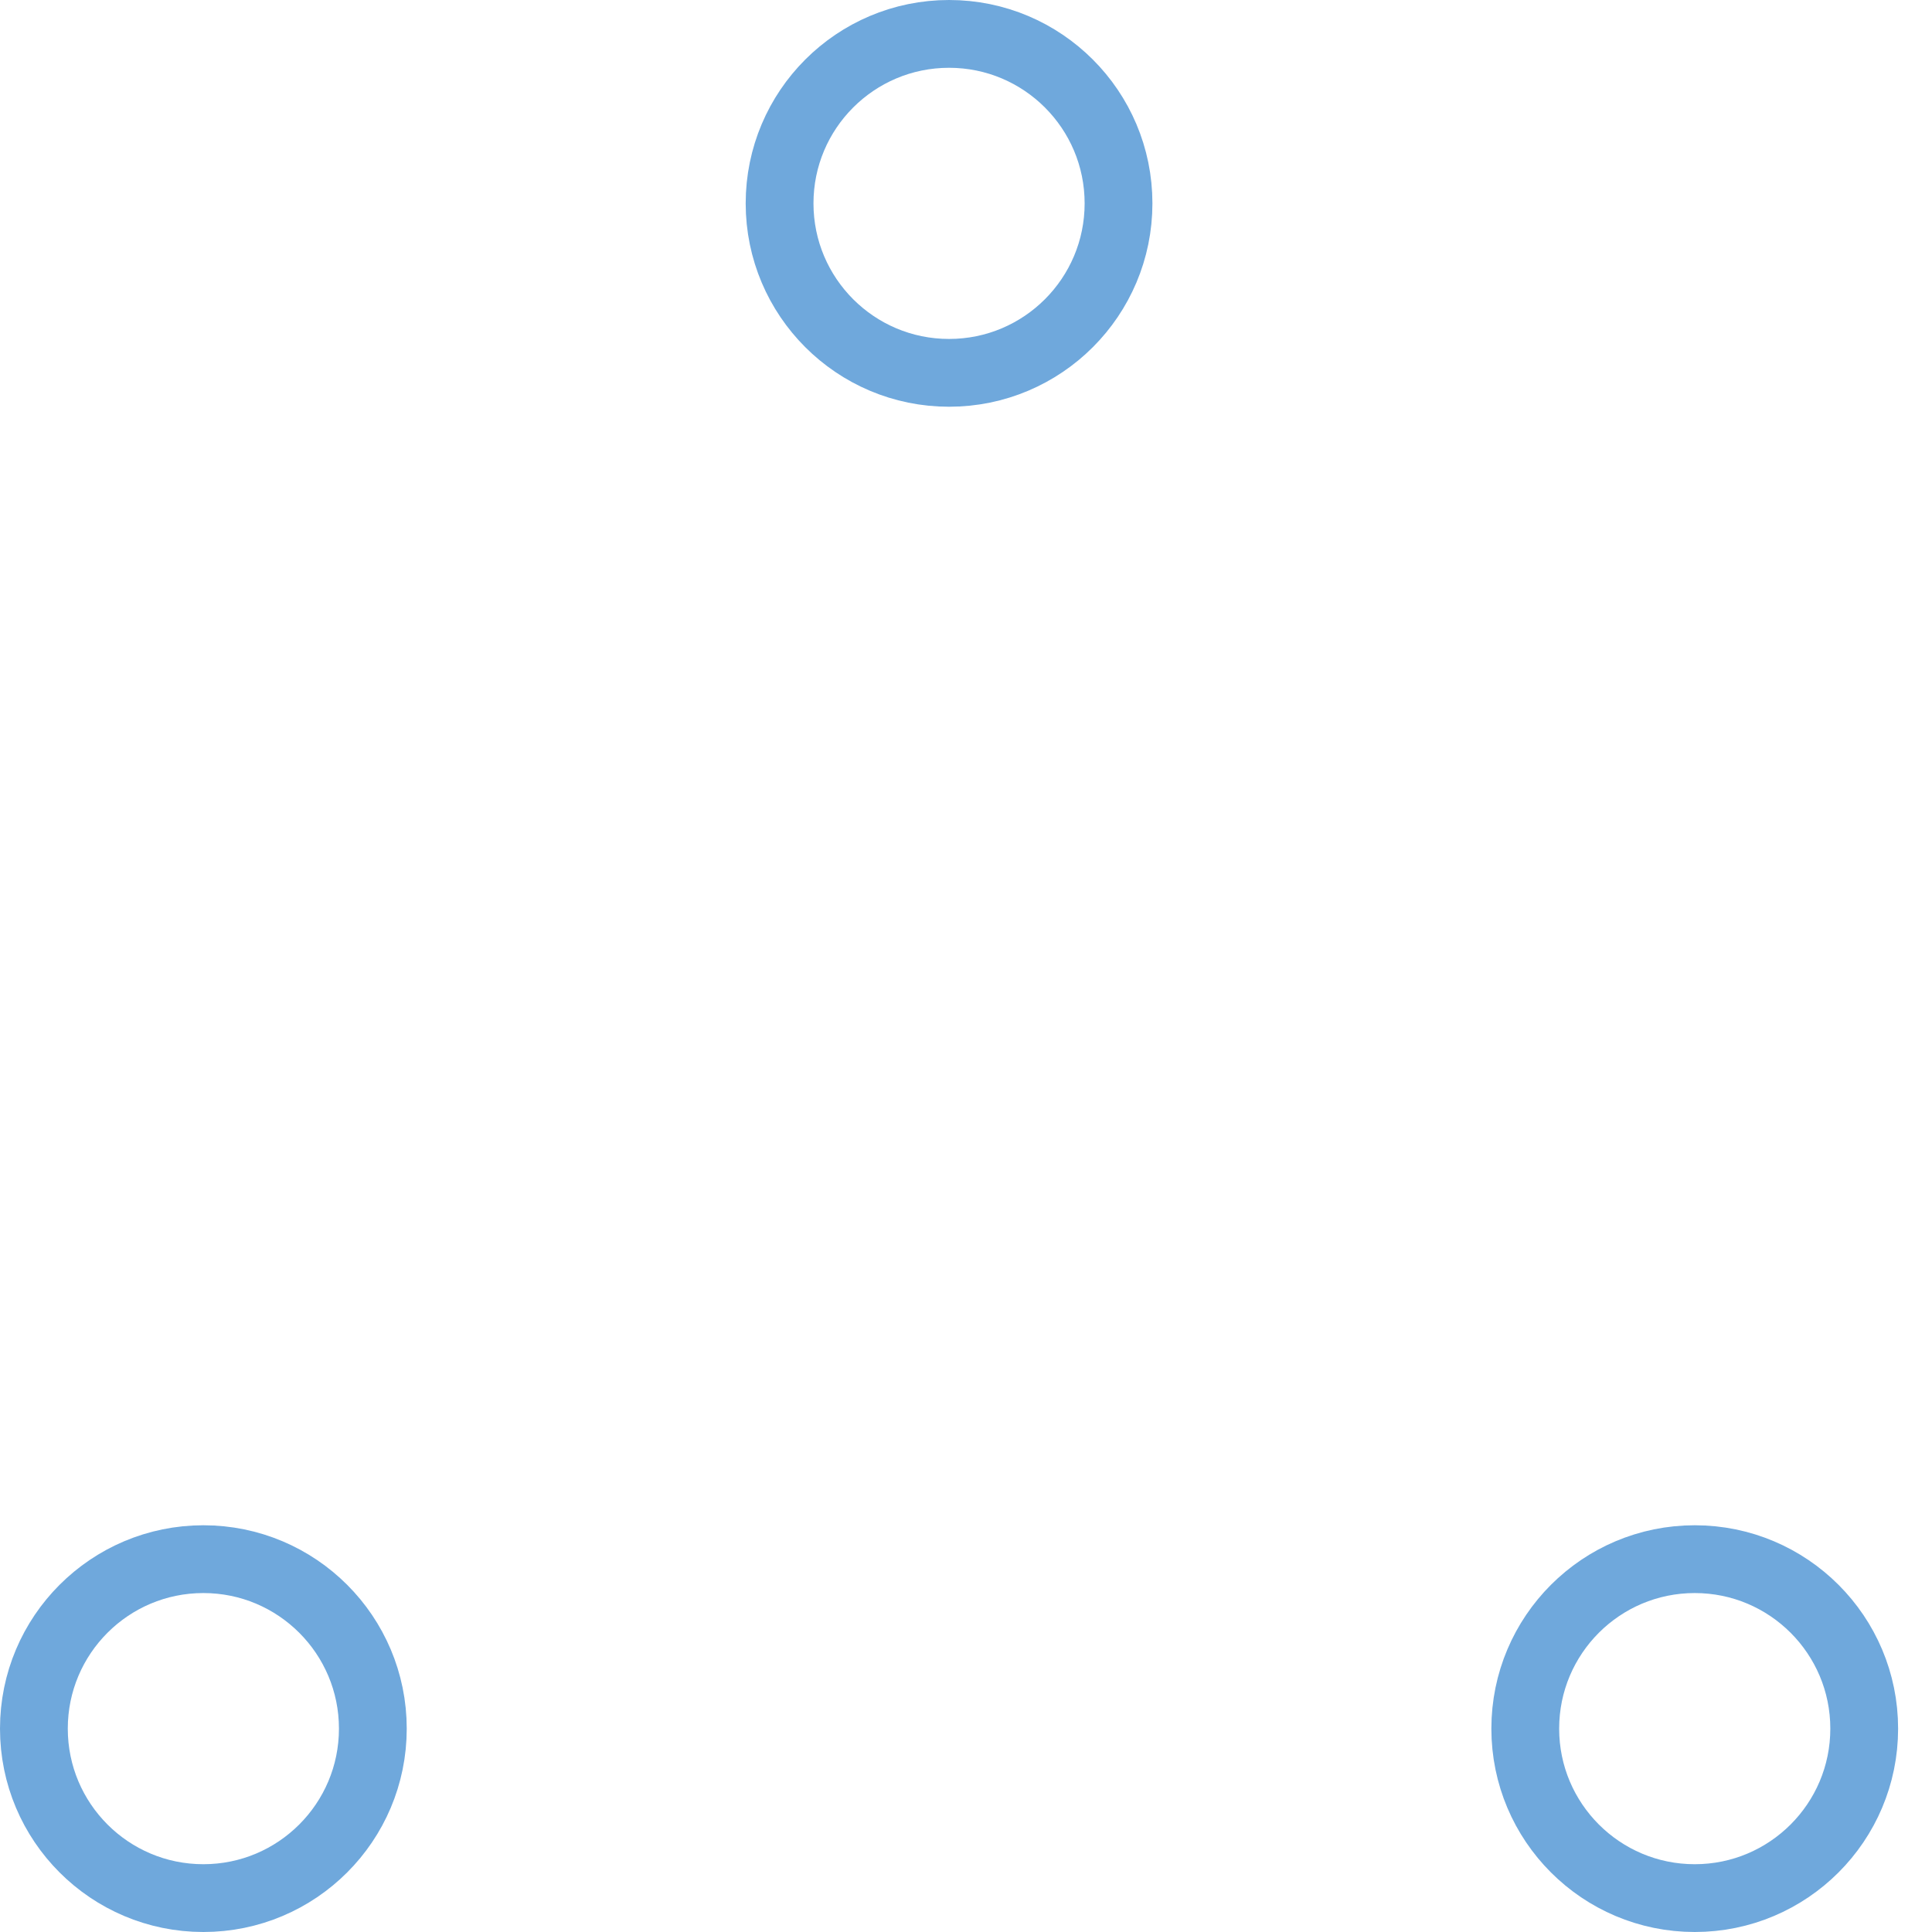
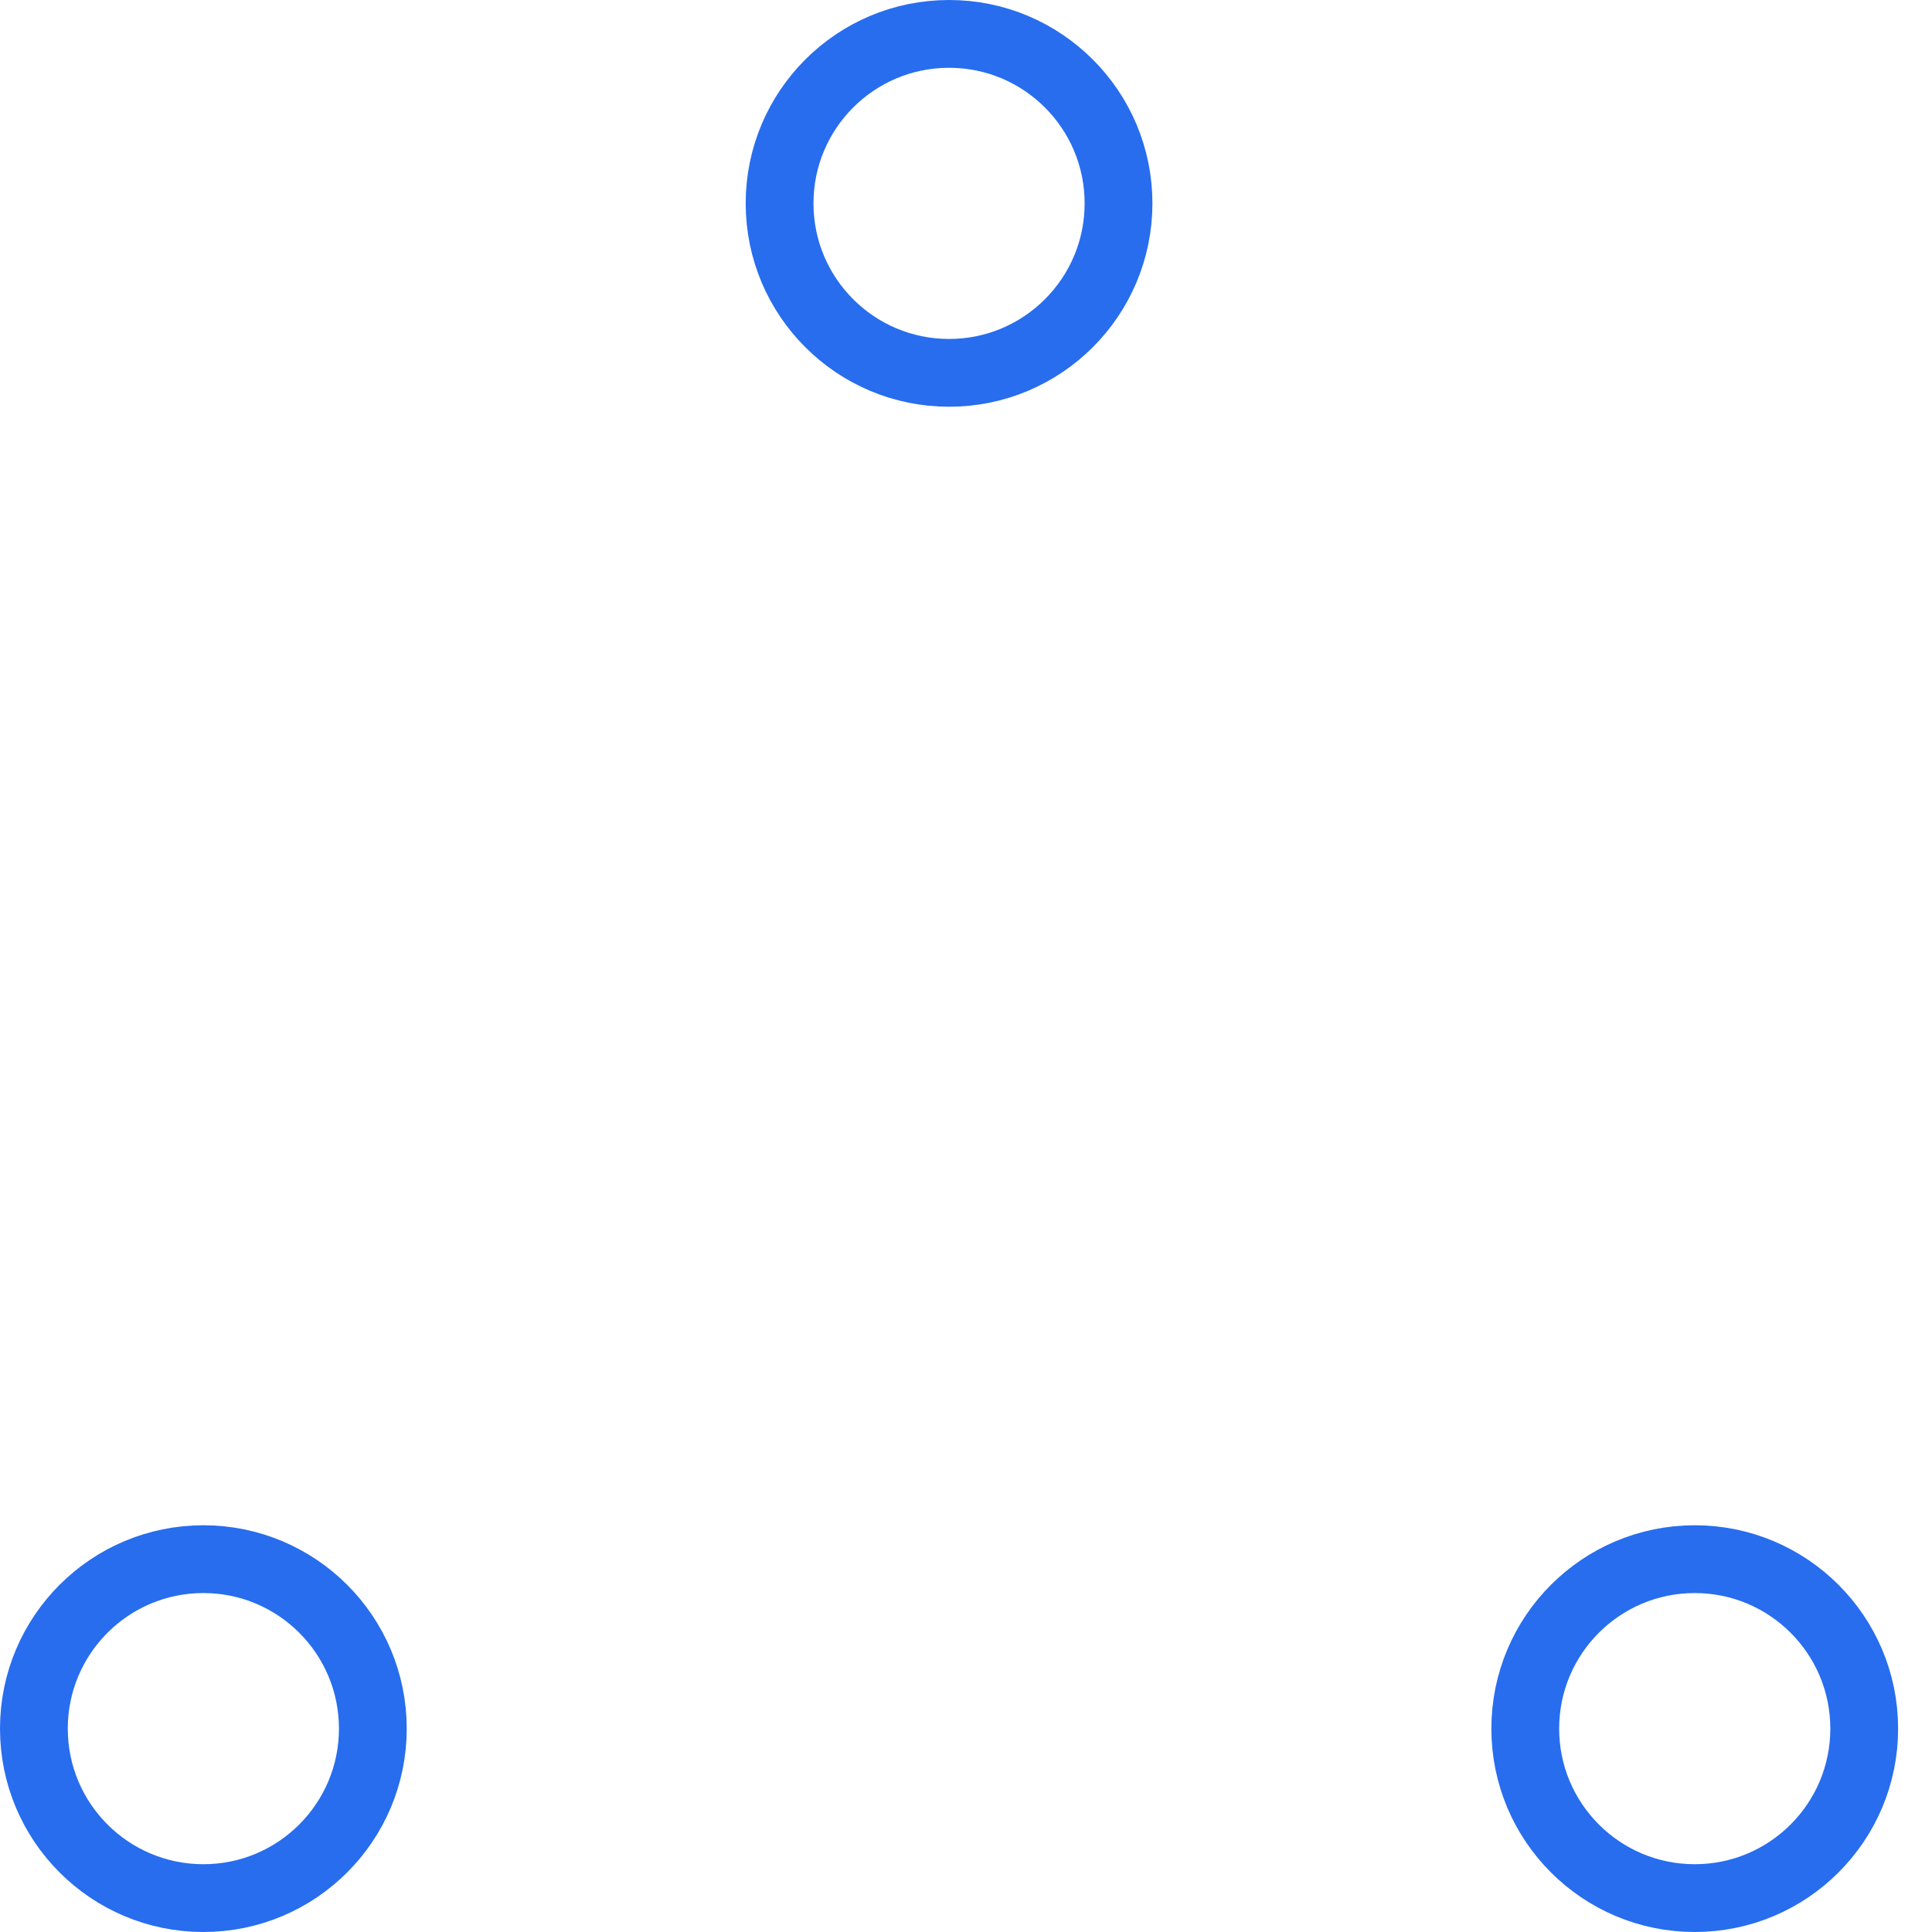
- <svg xmlns="http://www.w3.org/2000/svg" width="80" height="80" viewBox="0 0 57 57" stroke="#6fa8dc">
+ <svg xmlns="http://www.w3.org/2000/svg" width="80" height="80" viewBox="0 0 57 57" stroke="#276DEE">
  <g fill="none" fill-rule="evenodd">
    <g transform="translate(1 1)" stroke-width="2">
      <circle cx="5" cy="50" r="5">
        <animate attributeName="cy" begin="0s" dur="2.2s" values="50;5;50;50" calcMode="linear" repeatCount="indefinite" />
        <animate attributeName="cx" begin="0s" dur="2.2s" values="5;27;49;5" calcMode="linear" repeatCount="indefinite" />
      </circle>
      <circle cx="27" cy="5" r="5">
        <animate attributeName="cy" begin="0s" dur="2.2s" from="5" to="5" values="5;50;50;5" calcMode="linear" repeatCount="indefinite" />
        <animate attributeName="cx" begin="0s" dur="2.2s" from="27" to="27" values="27;49;5;27" calcMode="linear" repeatCount="indefinite" />
      </circle>
      <circle cx="49" cy="50" r="5">
        <animate attributeName="cy" begin="0s" dur="2.2s" values="50;50;5;50" calcMode="linear" repeatCount="indefinite" />
        <animate attributeName="cx" from="49" to="49" begin="0s" dur="2.2s" values="49;5;27;49" calcMode="linear" repeatCount="indefinite" />
      </circle>
    </g>
  </g>
</svg>
